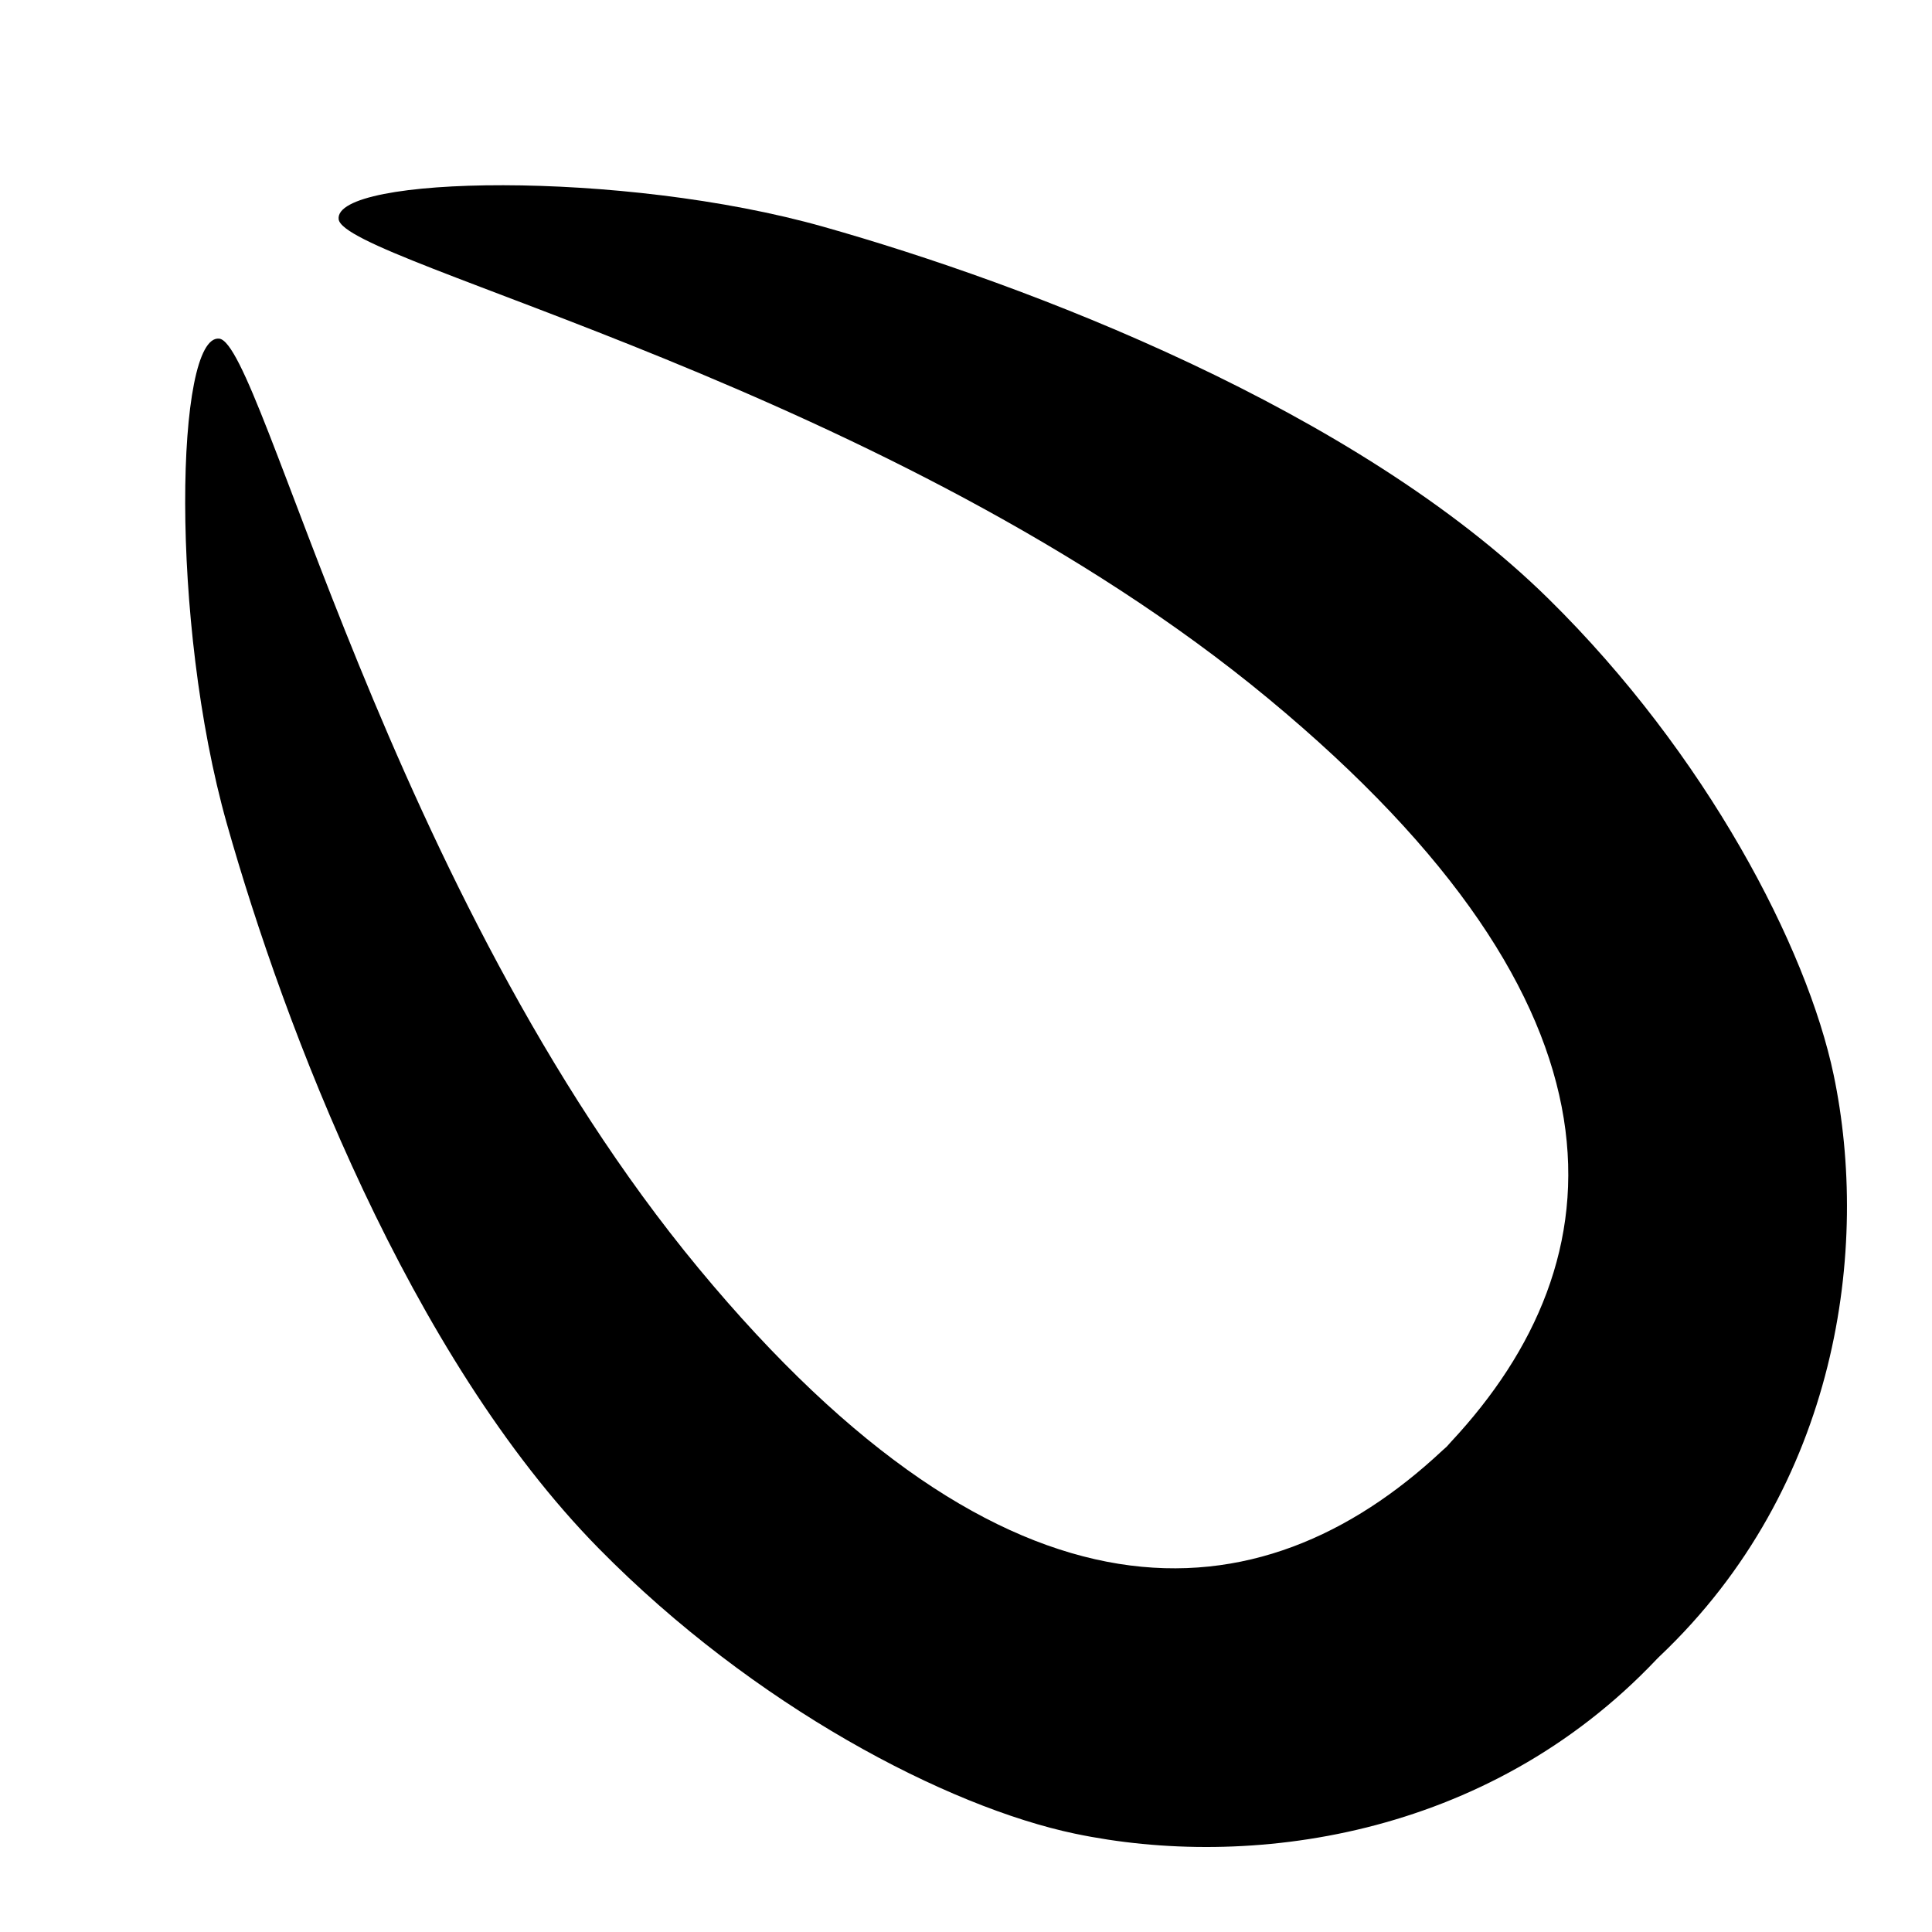
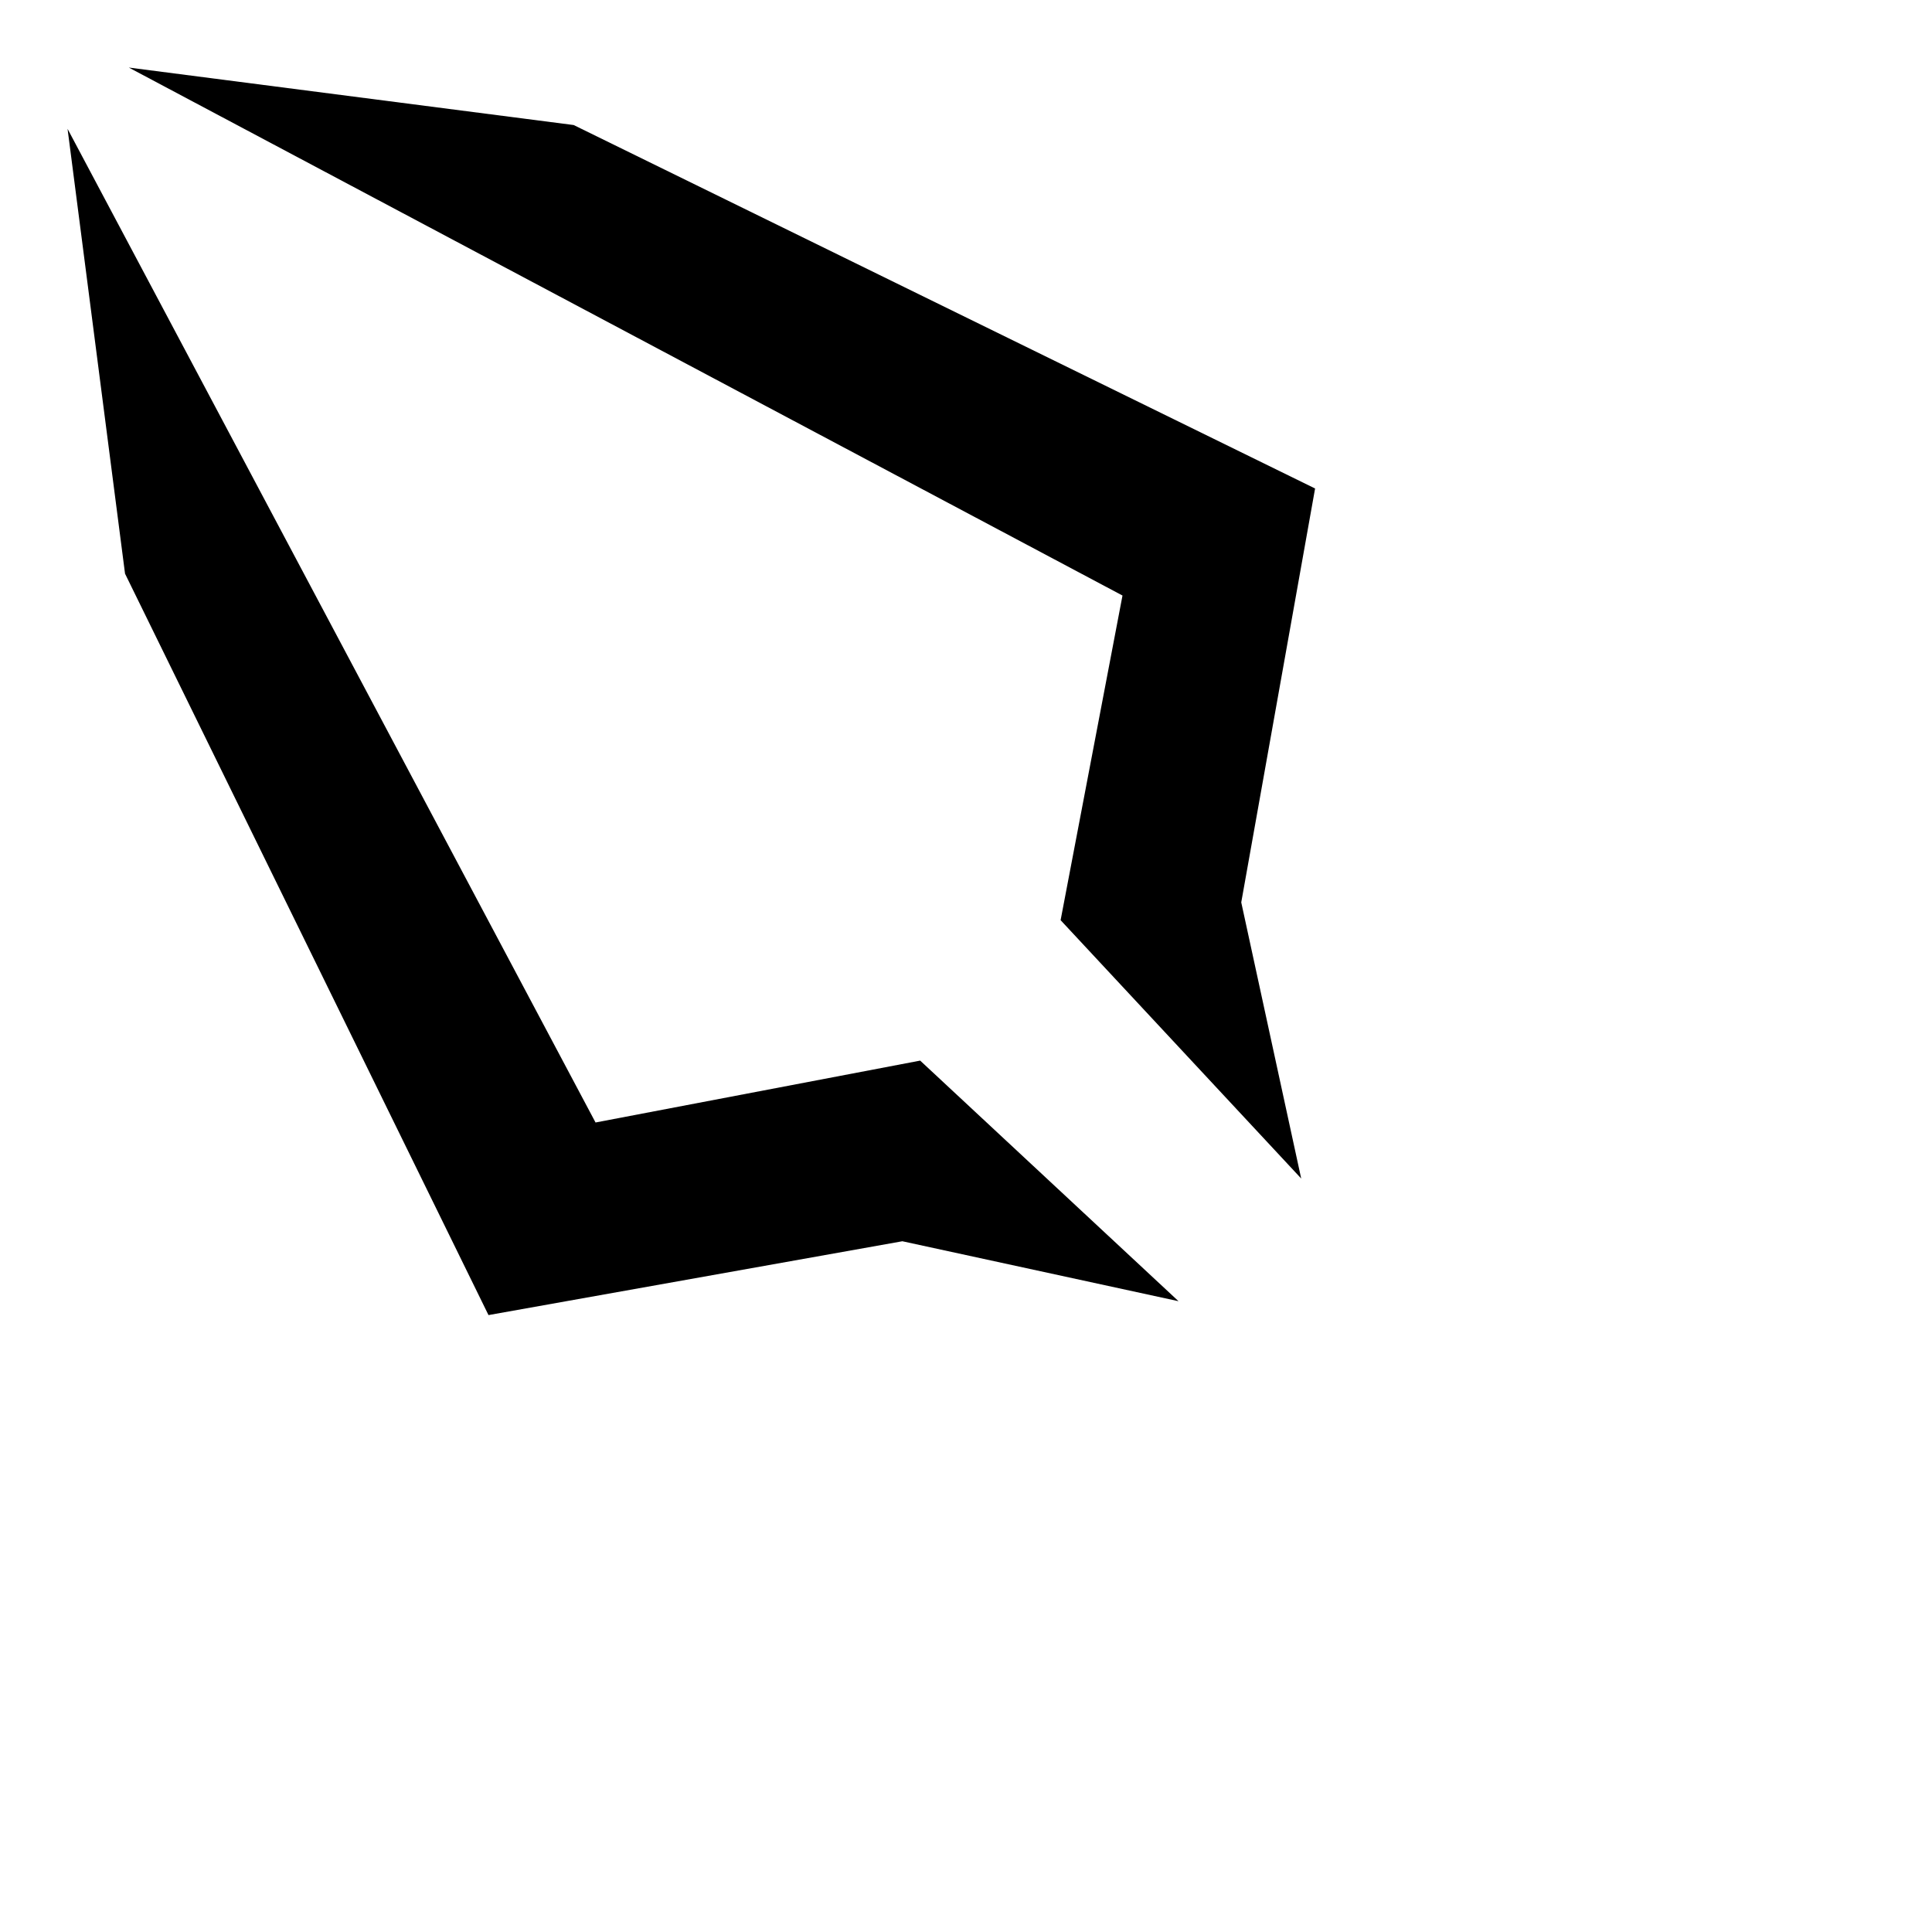
<svg xmlns="http://www.w3.org/2000/svg" xmlns:xlink="http://www.w3.org/1999/xlink" width="32" height="32" viewBox="0 0 32 32" version="1.1" id="svg1">
  <defs id="defs1">
    <linearGradient id="linearGradient6">
      <stop style="stop-color:@@PRIMARY@@;stop-opacity:1;" offset="0" id="stop6" />
      <stop style="stop-color:@@SECONDARY@@;stop-opacity:1;" offset="1" id="stop7" />
    </linearGradient>
-     <linearGradient xlink:href="#linearGradient6" id="linearGradient7" x1="16.0" y1="0.0" x2="16.0" y2="32.0" gradientUnits="userSpaceOnUse" />
-     <filter style="color-interpolation-filters:sRGB;" id="filter112" x="-0.165" y="-0.165" width="1.329" height="1.329">
-       <feGaussianBlur stdDeviation="2 2" result="blur" id="feGaussianBlur112" />
-     </filter>
-     <filter style="color-interpolation-filters:sRGB" id="filter134" x="-0.123" y="-0.159" width="1.246" height="1.318">
-       <feGaussianBlur stdDeviation="1.423 1.838" result="blur" id="feGaussianBlur134" />
-     </filter>
+     <linearGradient xlink:href="#linearGradient6" id="linearGradient7" x1="16.0" y1="0.0" x2="16.0" y2="22.0" gradientUnits="userSpaceOnUse" />
  </defs>
-   <path id="path132" style="display:inline;fill:url(#linearGradient7);fill-opacity:1" d="m 8.338,3.068 c -1.599,-0.003 -2.768,0.202 -2.729,0.562 0.078,0.72 9.188,2.799 15.396,7.939 6.208,5.14 5.838,9.303 3.027,12.314 -0.024,0.026 -0.047,0.052 -0.07,0.078 -0.026,0.024 -0.052,0.046 -0.078,0.07 C 20.874,26.844 16.711,27.214 11.57,21.006 6.43,14.798 4.351,5.688 3.631,5.609 2.91,5.531 2.806,10.283 3.758,13.646 c 0.952,3.364 3.013,8.805 6.162,12.004 2.572,2.613 5.771,4.278 7.883,4.721 2.855,0.599 6.816,0.09 9.635,-2.887 0.007,-0.008 0.016,-0.016 0.023,-0.023 0.008,-0.007 0.016,-0.016 0.023,-0.023 2.977,-2.818 3.485,-6.779 2.887,-9.635 C 29.928,15.691 28.263,12.492 25.65,9.92 22.452,6.771 17.01,4.71 13.646,3.758 11.965,3.282 9.937,3.071 8.338,3.068 Z" />
+   <path id="path132" style="display:inline;fill:url(#linearGradient7);fill-opacity:1" d="M 2.134,1.119 18.592,9.864 17.567,15.241 21.552,19.52 20.559,14.946 21.782,8.091 9.502,2.071 Z M 1.119,2.134 9.864,18.592 15.241,17.567 19.52,21.552 14.946,20.559 8.091,21.782 2.071,9.502 Z" />
</svg>
